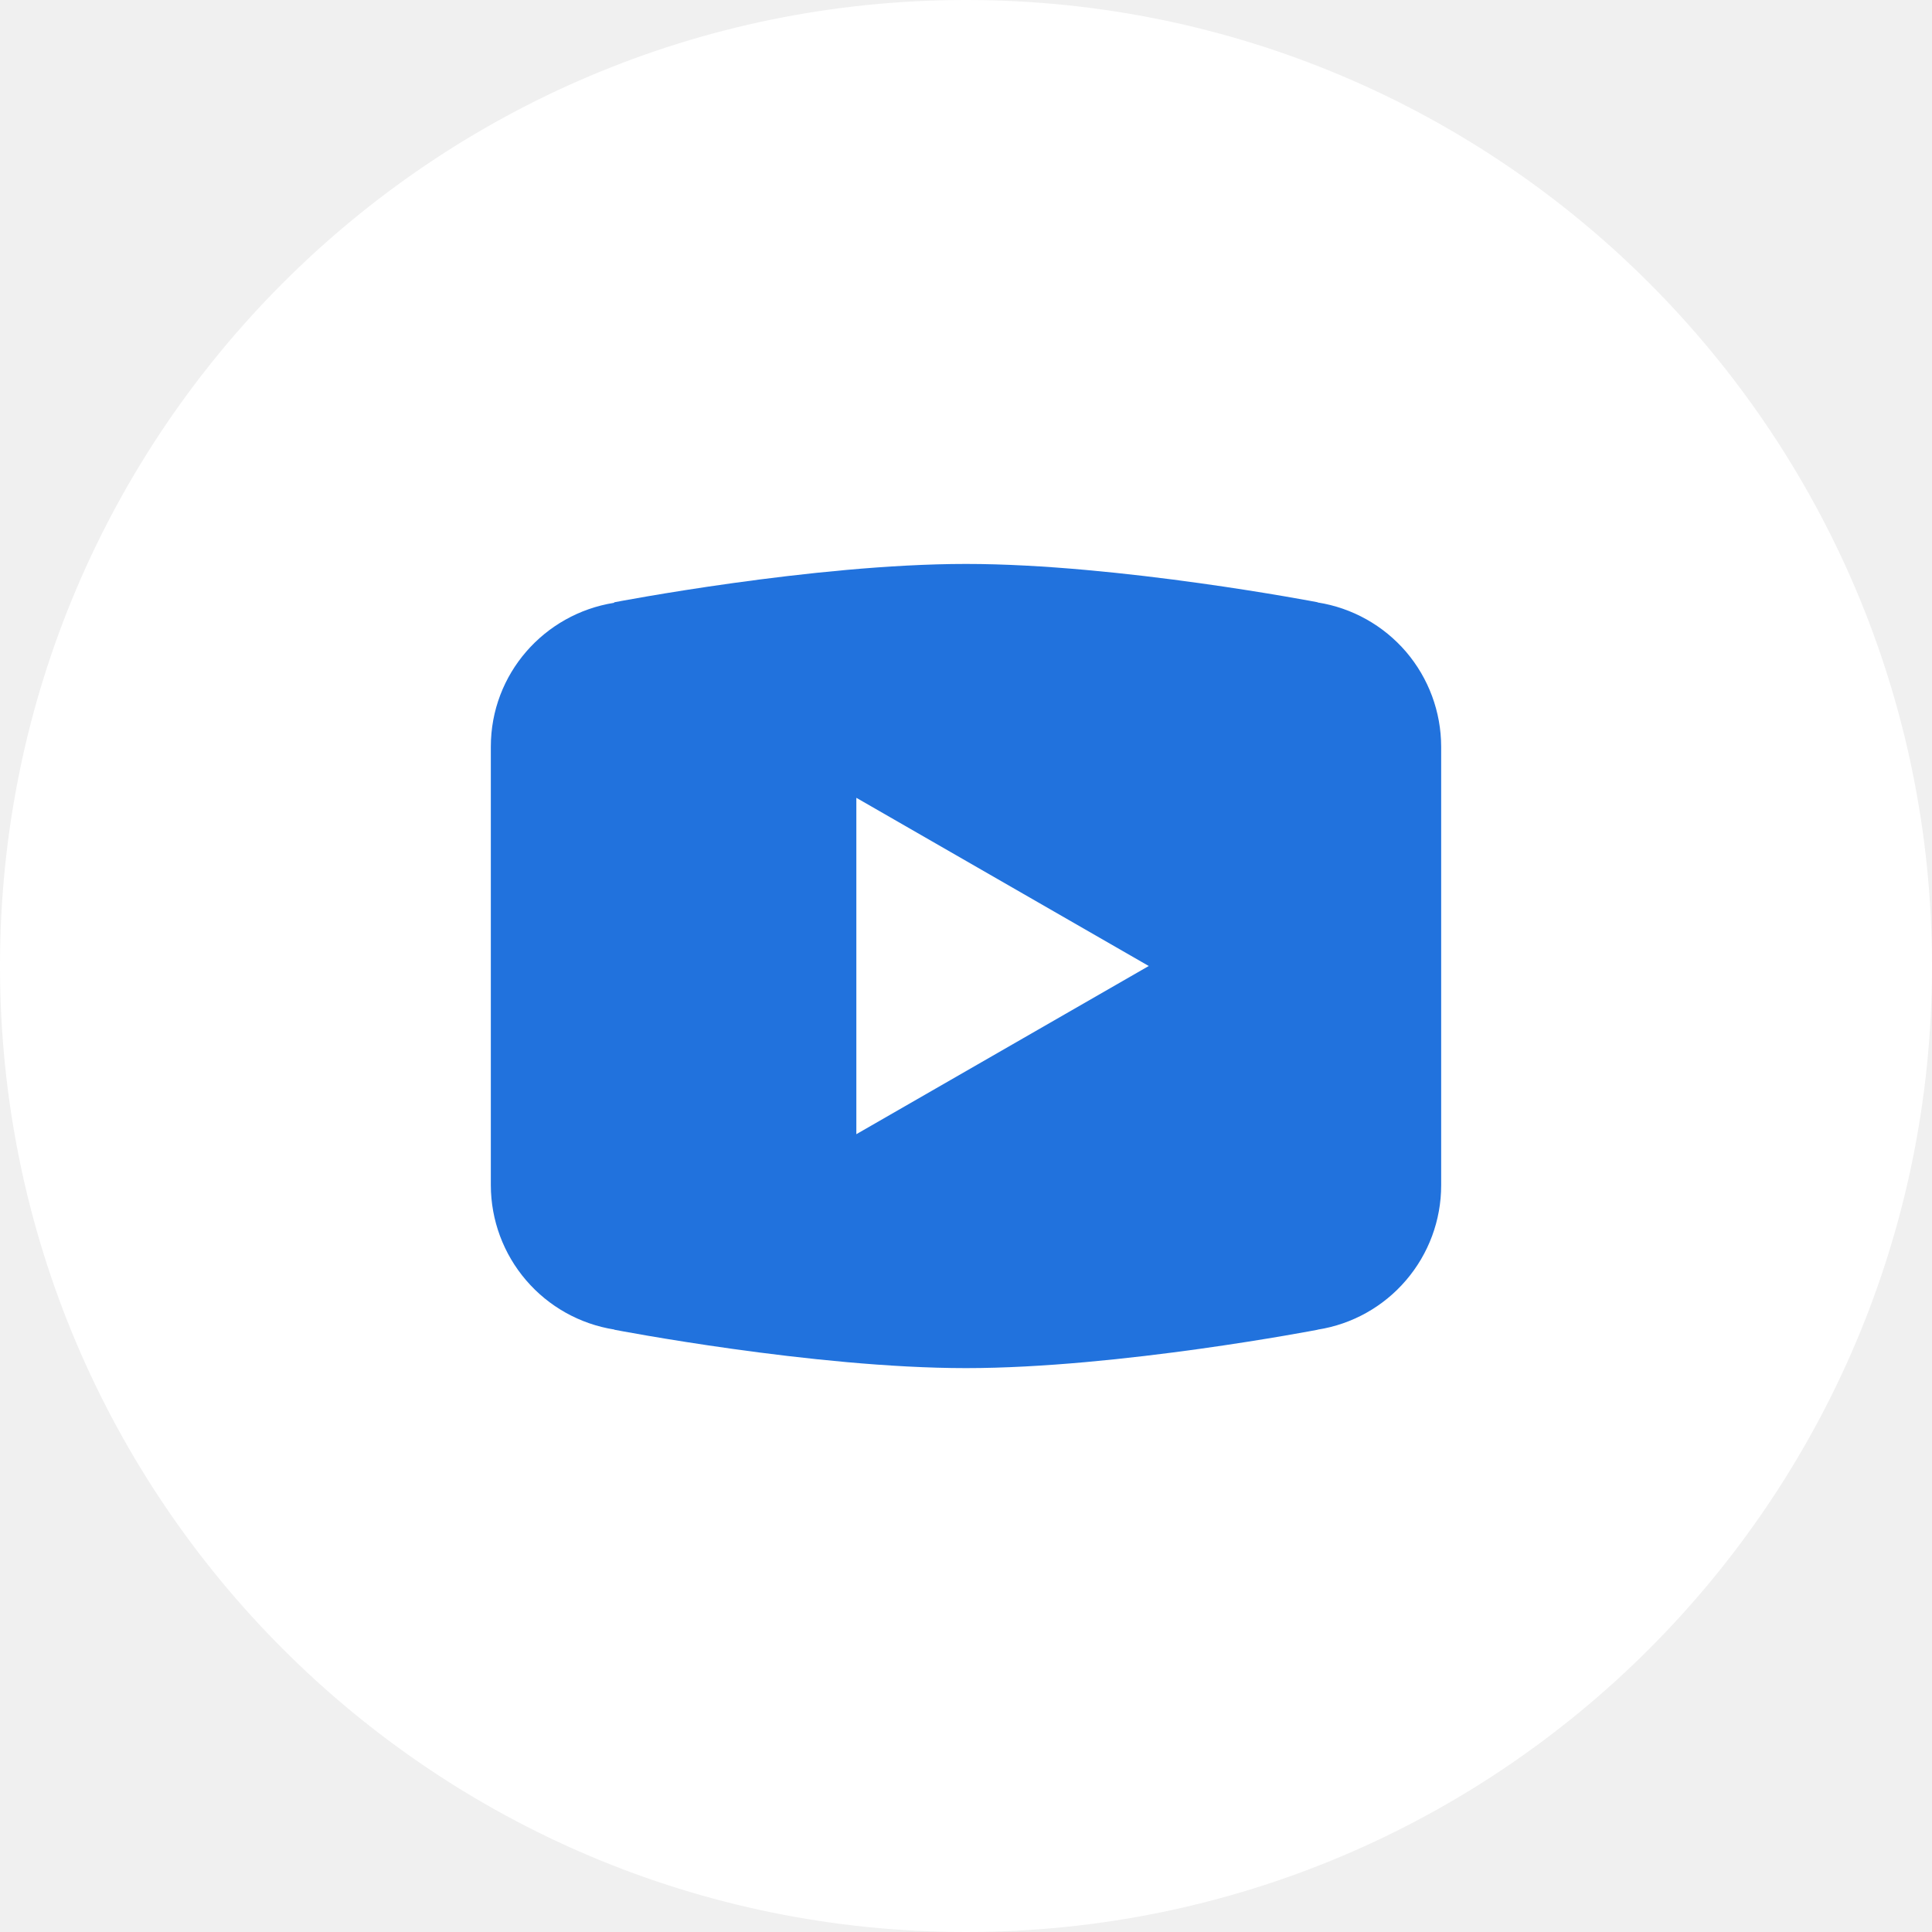
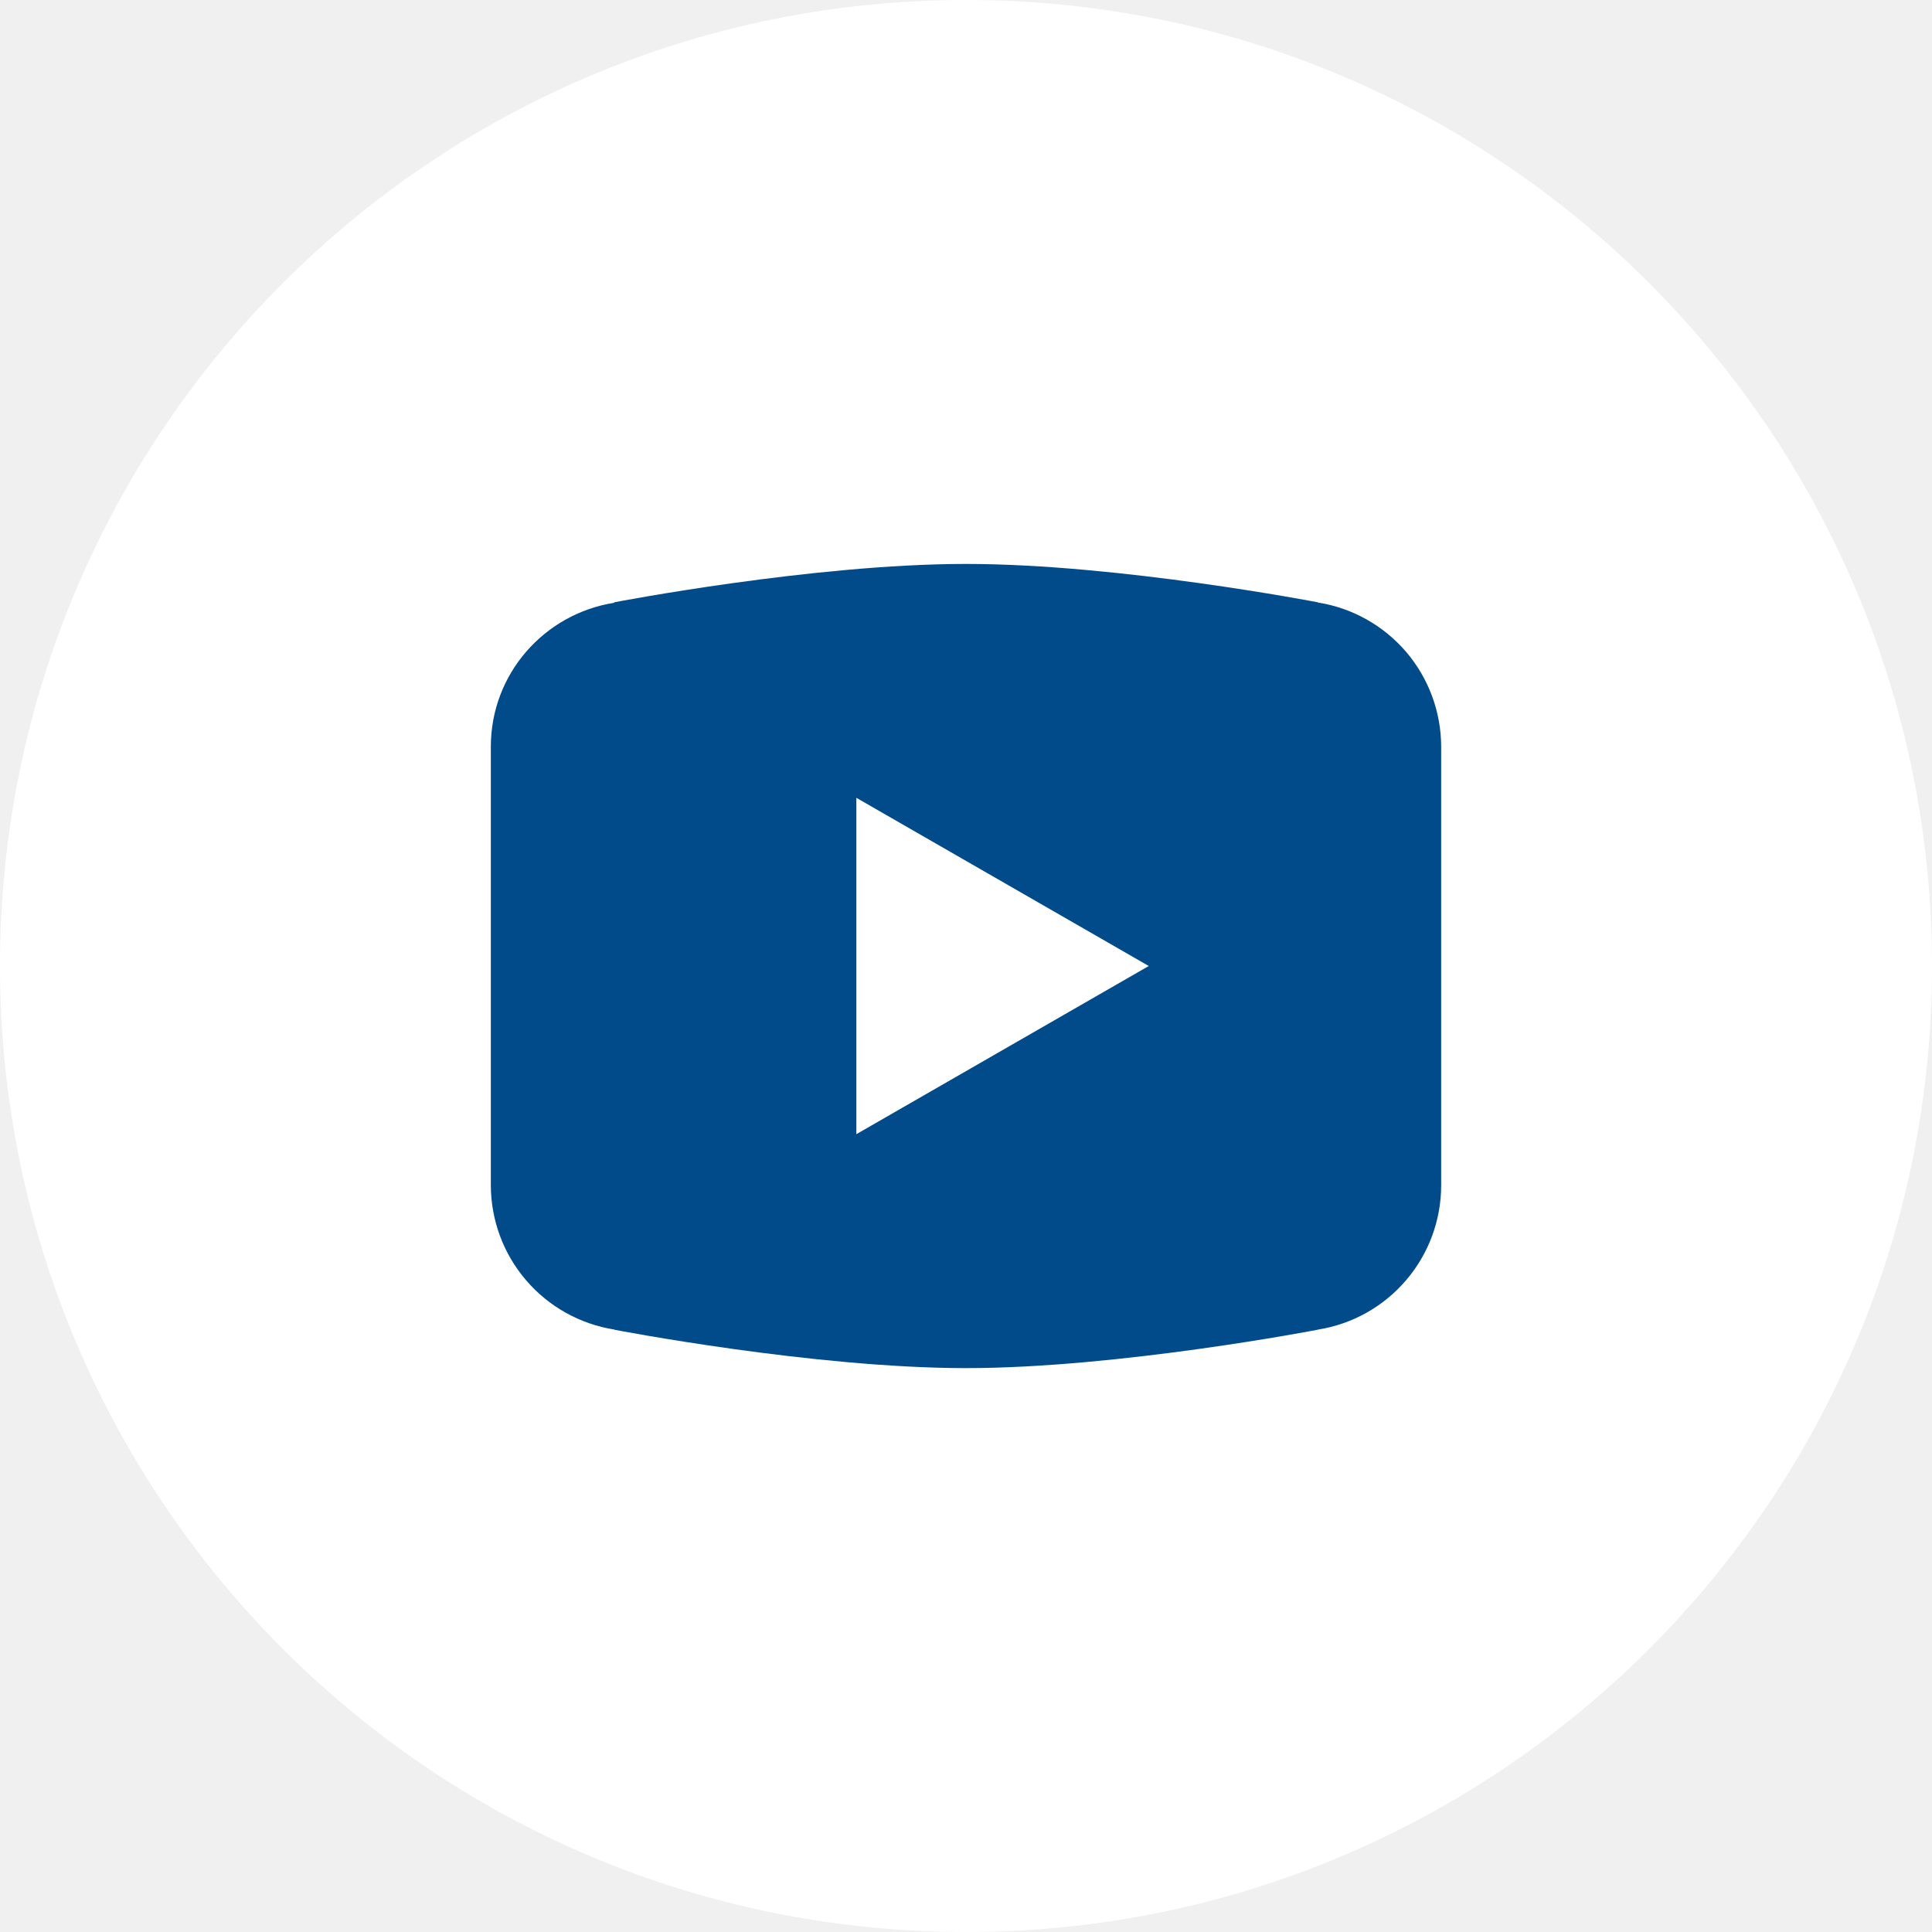
<svg xmlns="http://www.w3.org/2000/svg" width="37" height="37" viewBox="0 0 37 37" fill="none">
  <circle cx="18.5" cy="18.5" r="18.5" fill="white" />
-   <path d="M18.5 10.8C15.57 10.8 11.767 11.534 11.767 11.534L11.757 11.545C10.423 11.758 9.4 12.905 9.4 14.3V18.5V18.501V22.7V22.701C9.402 23.367 9.64 24.011 10.074 24.517C10.507 25.023 11.106 25.358 11.764 25.462L11.767 25.466C11.767 25.466 15.57 26.201 18.5 26.201C21.431 26.201 25.234 25.466 25.234 25.466L25.235 25.464C25.894 25.361 26.494 25.026 26.927 24.519C27.361 24.013 27.6 23.368 27.6 22.701V22.7V18.501V18.5V14.3C27.599 13.634 27.361 12.99 26.928 12.483C26.494 11.977 25.895 11.642 25.236 11.538L25.234 11.534C25.234 11.534 21.431 10.8 18.5 10.8ZM16.4 15.279L22 18.5L16.4 21.721V15.279Z" fill="#2172DD" />
+   <path d="M18.5 10.8C15.57 10.8 11.767 11.534 11.767 11.534L11.757 11.545C10.423 11.758 9.4 12.905 9.4 14.3V18.5V18.501V22.7V22.701C9.402 23.367 9.64 24.011 10.074 24.517C10.507 25.023 11.106 25.358 11.764 25.462L11.767 25.466C11.767 25.466 15.57 26.201 18.5 26.201C21.431 26.201 25.234 25.466 25.234 25.466L25.235 25.464C25.894 25.361 26.494 25.026 26.927 24.519C27.361 24.013 27.6 23.368 27.6 22.701V22.7V18.501V18.5V14.3C27.599 13.634 27.361 12.99 26.928 12.483C26.494 11.977 25.895 11.642 25.236 11.538L25.234 11.534C25.234 11.534 21.431 10.8 18.5 10.8ZM16.4 15.279L22 18.5L16.4 21.721V15.279Z" fill="#014B8B" />
</svg>
